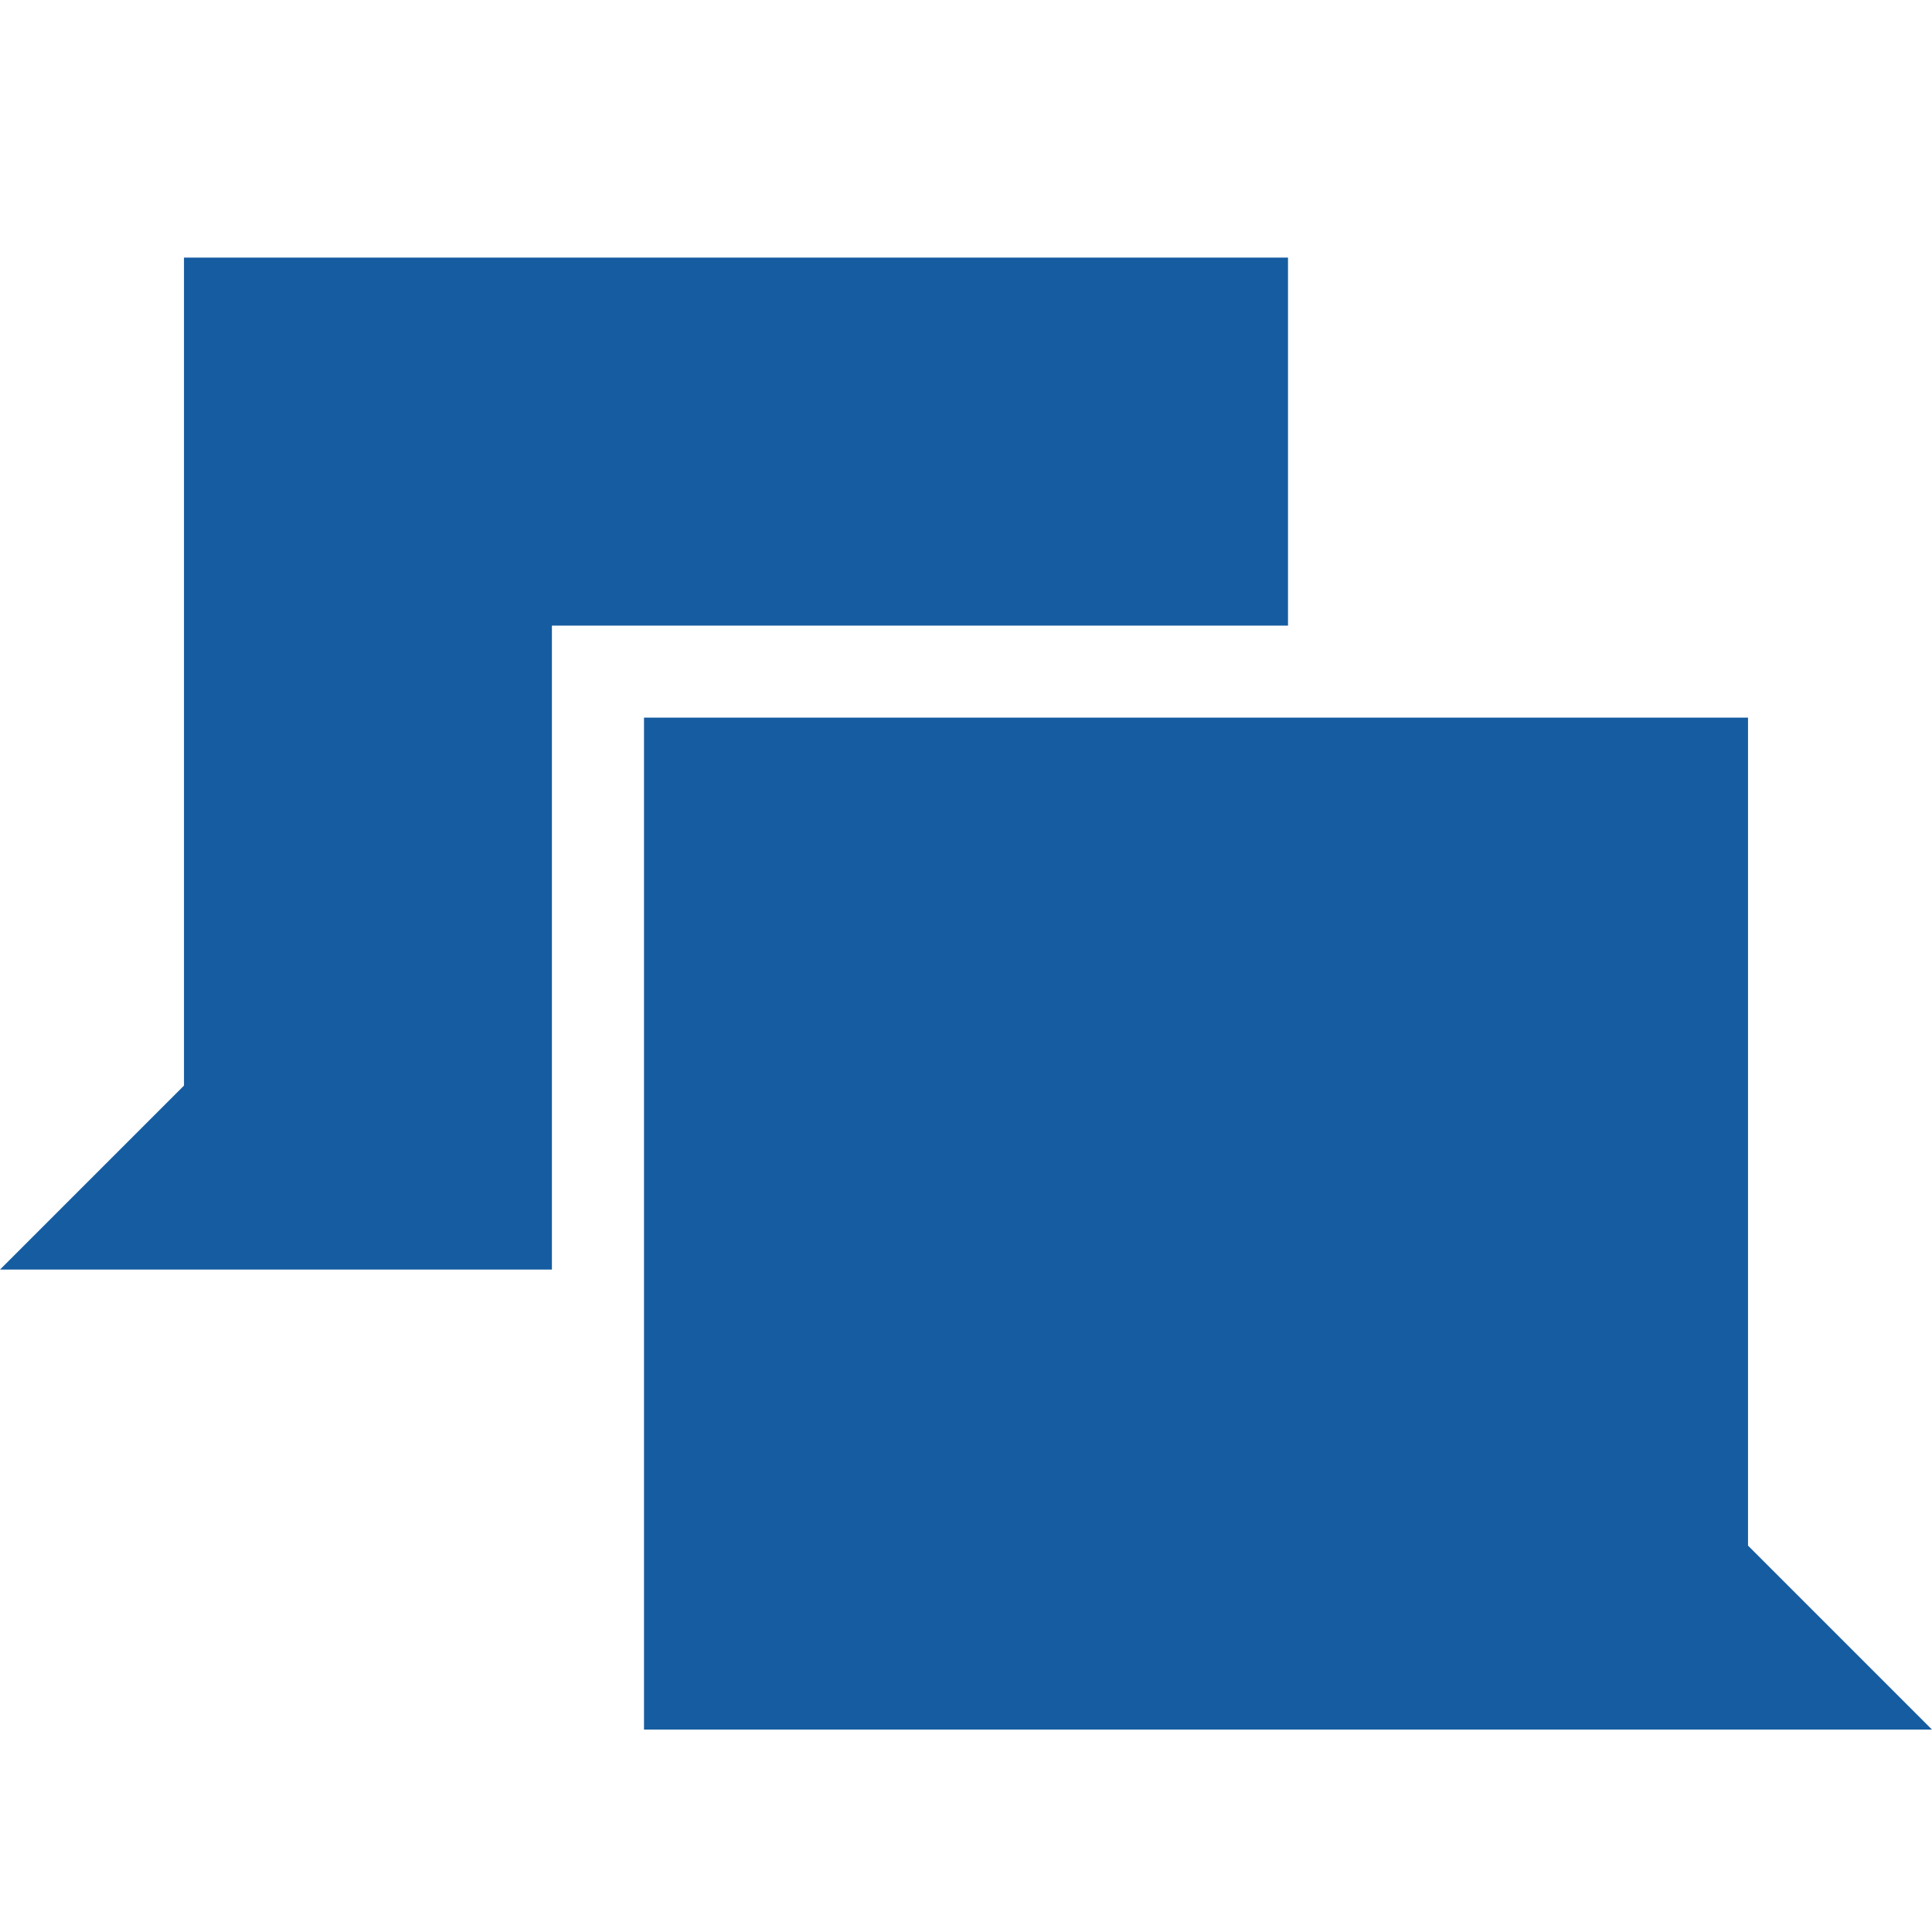
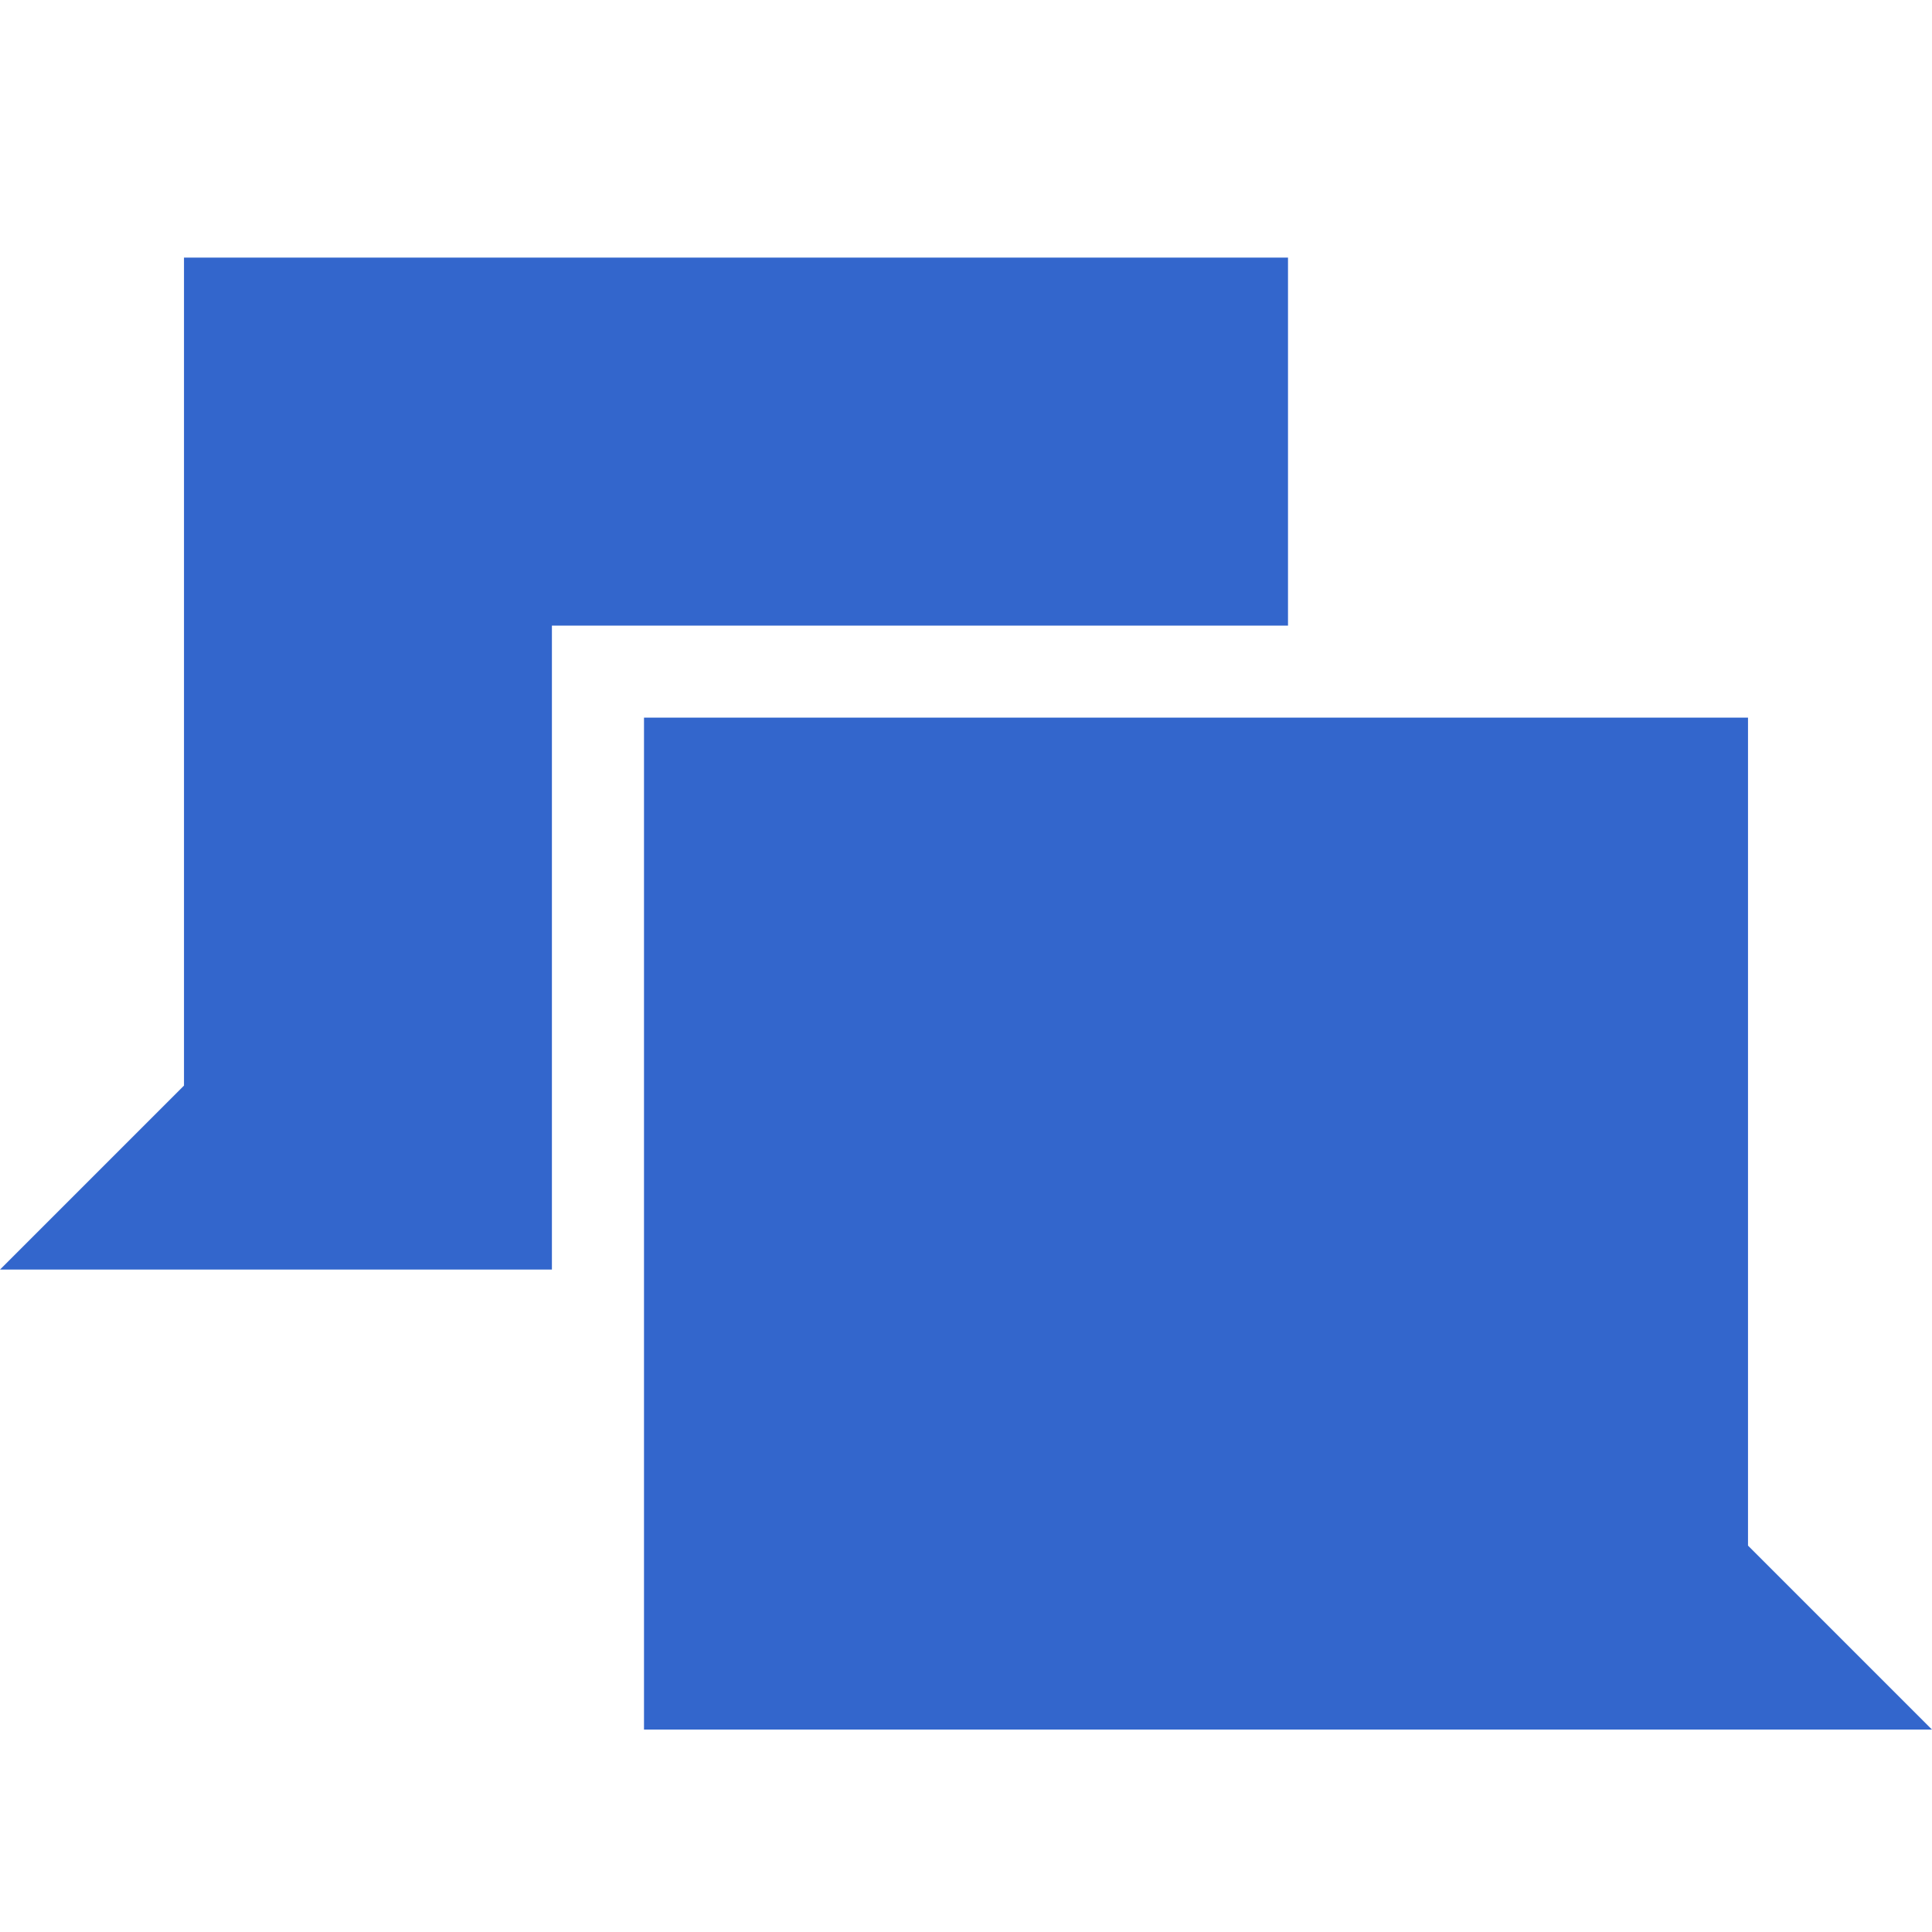
<svg xmlns="http://www.w3.org/2000/svg" width="30" height="30" viewBox="0 0 30 30">
-   <path fill="#165CA0" d="M27.143 11.143V24L30 26.857H10V11.143h17.143zM2.857 4H20v5.714H8.57v10H0l2.857-2.857V4z" fill-rule="evenodd" />
+   <path fill="#36c" d="M27.143 11.143V24L30 26.857H10V11.143h17.143zM2.857 4H20v5.714H8.57v10H0l2.857-2.857V4z" fill-rule="evenodd" />
</svg>
